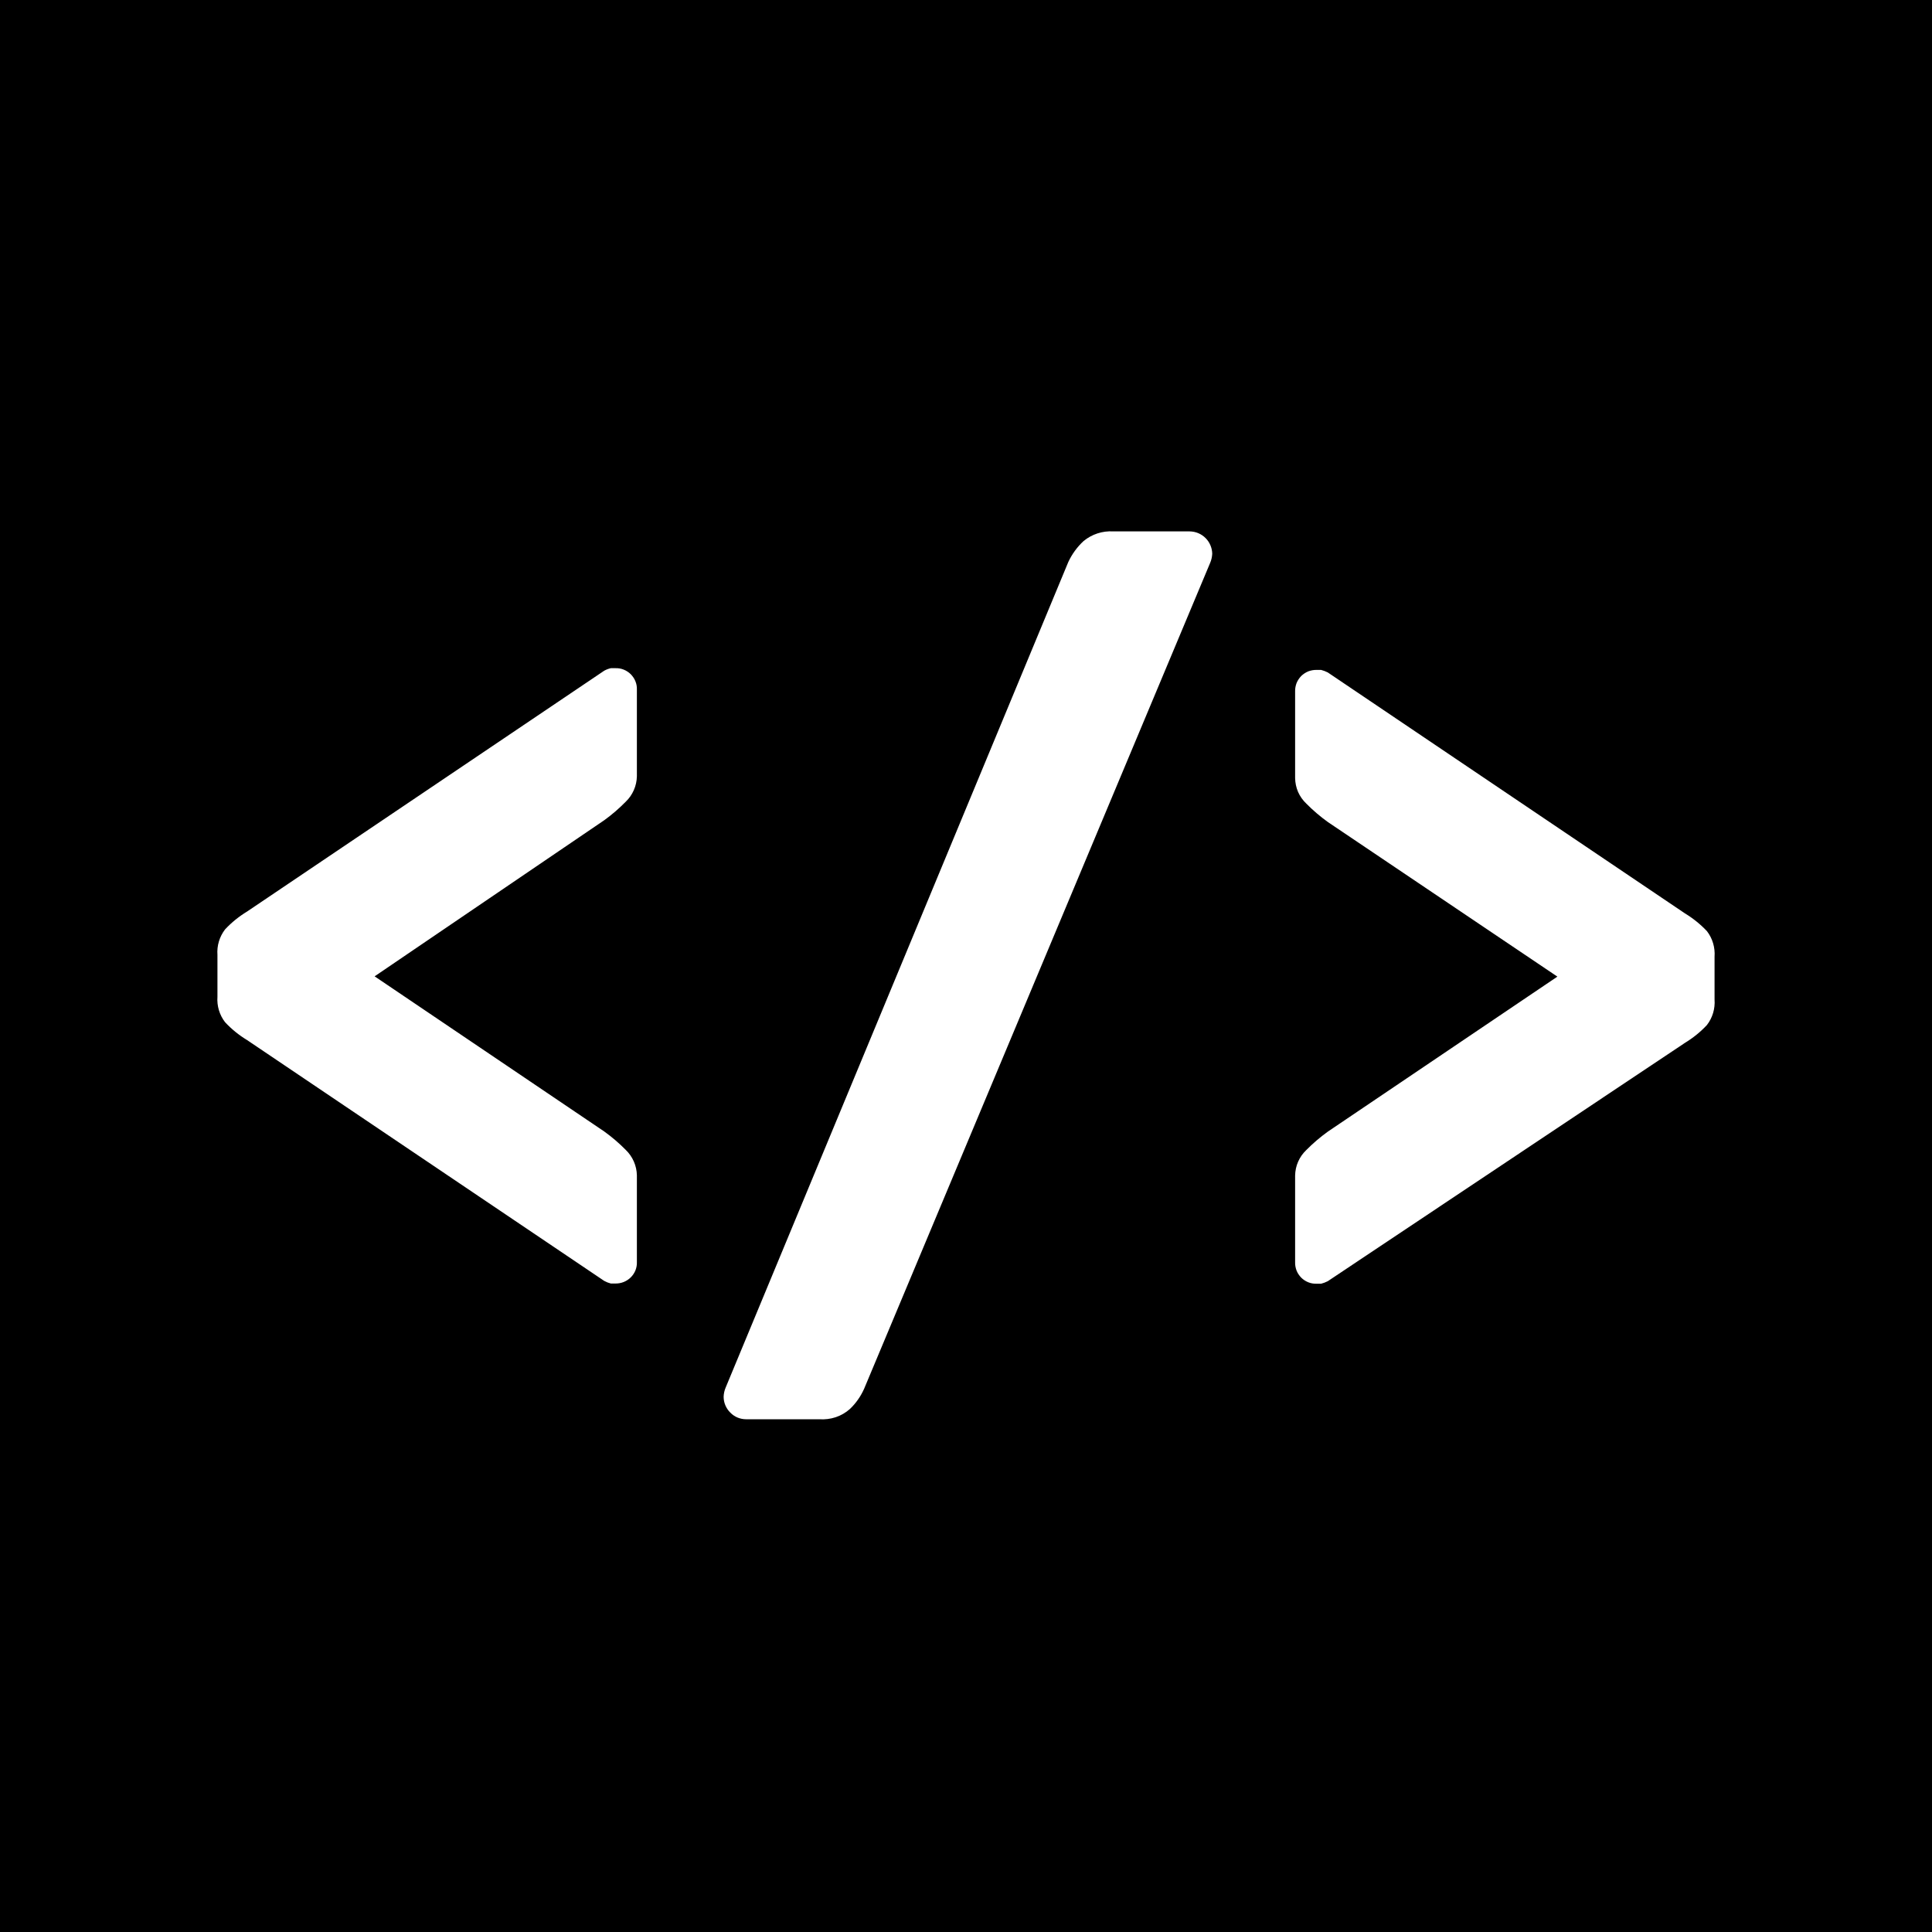
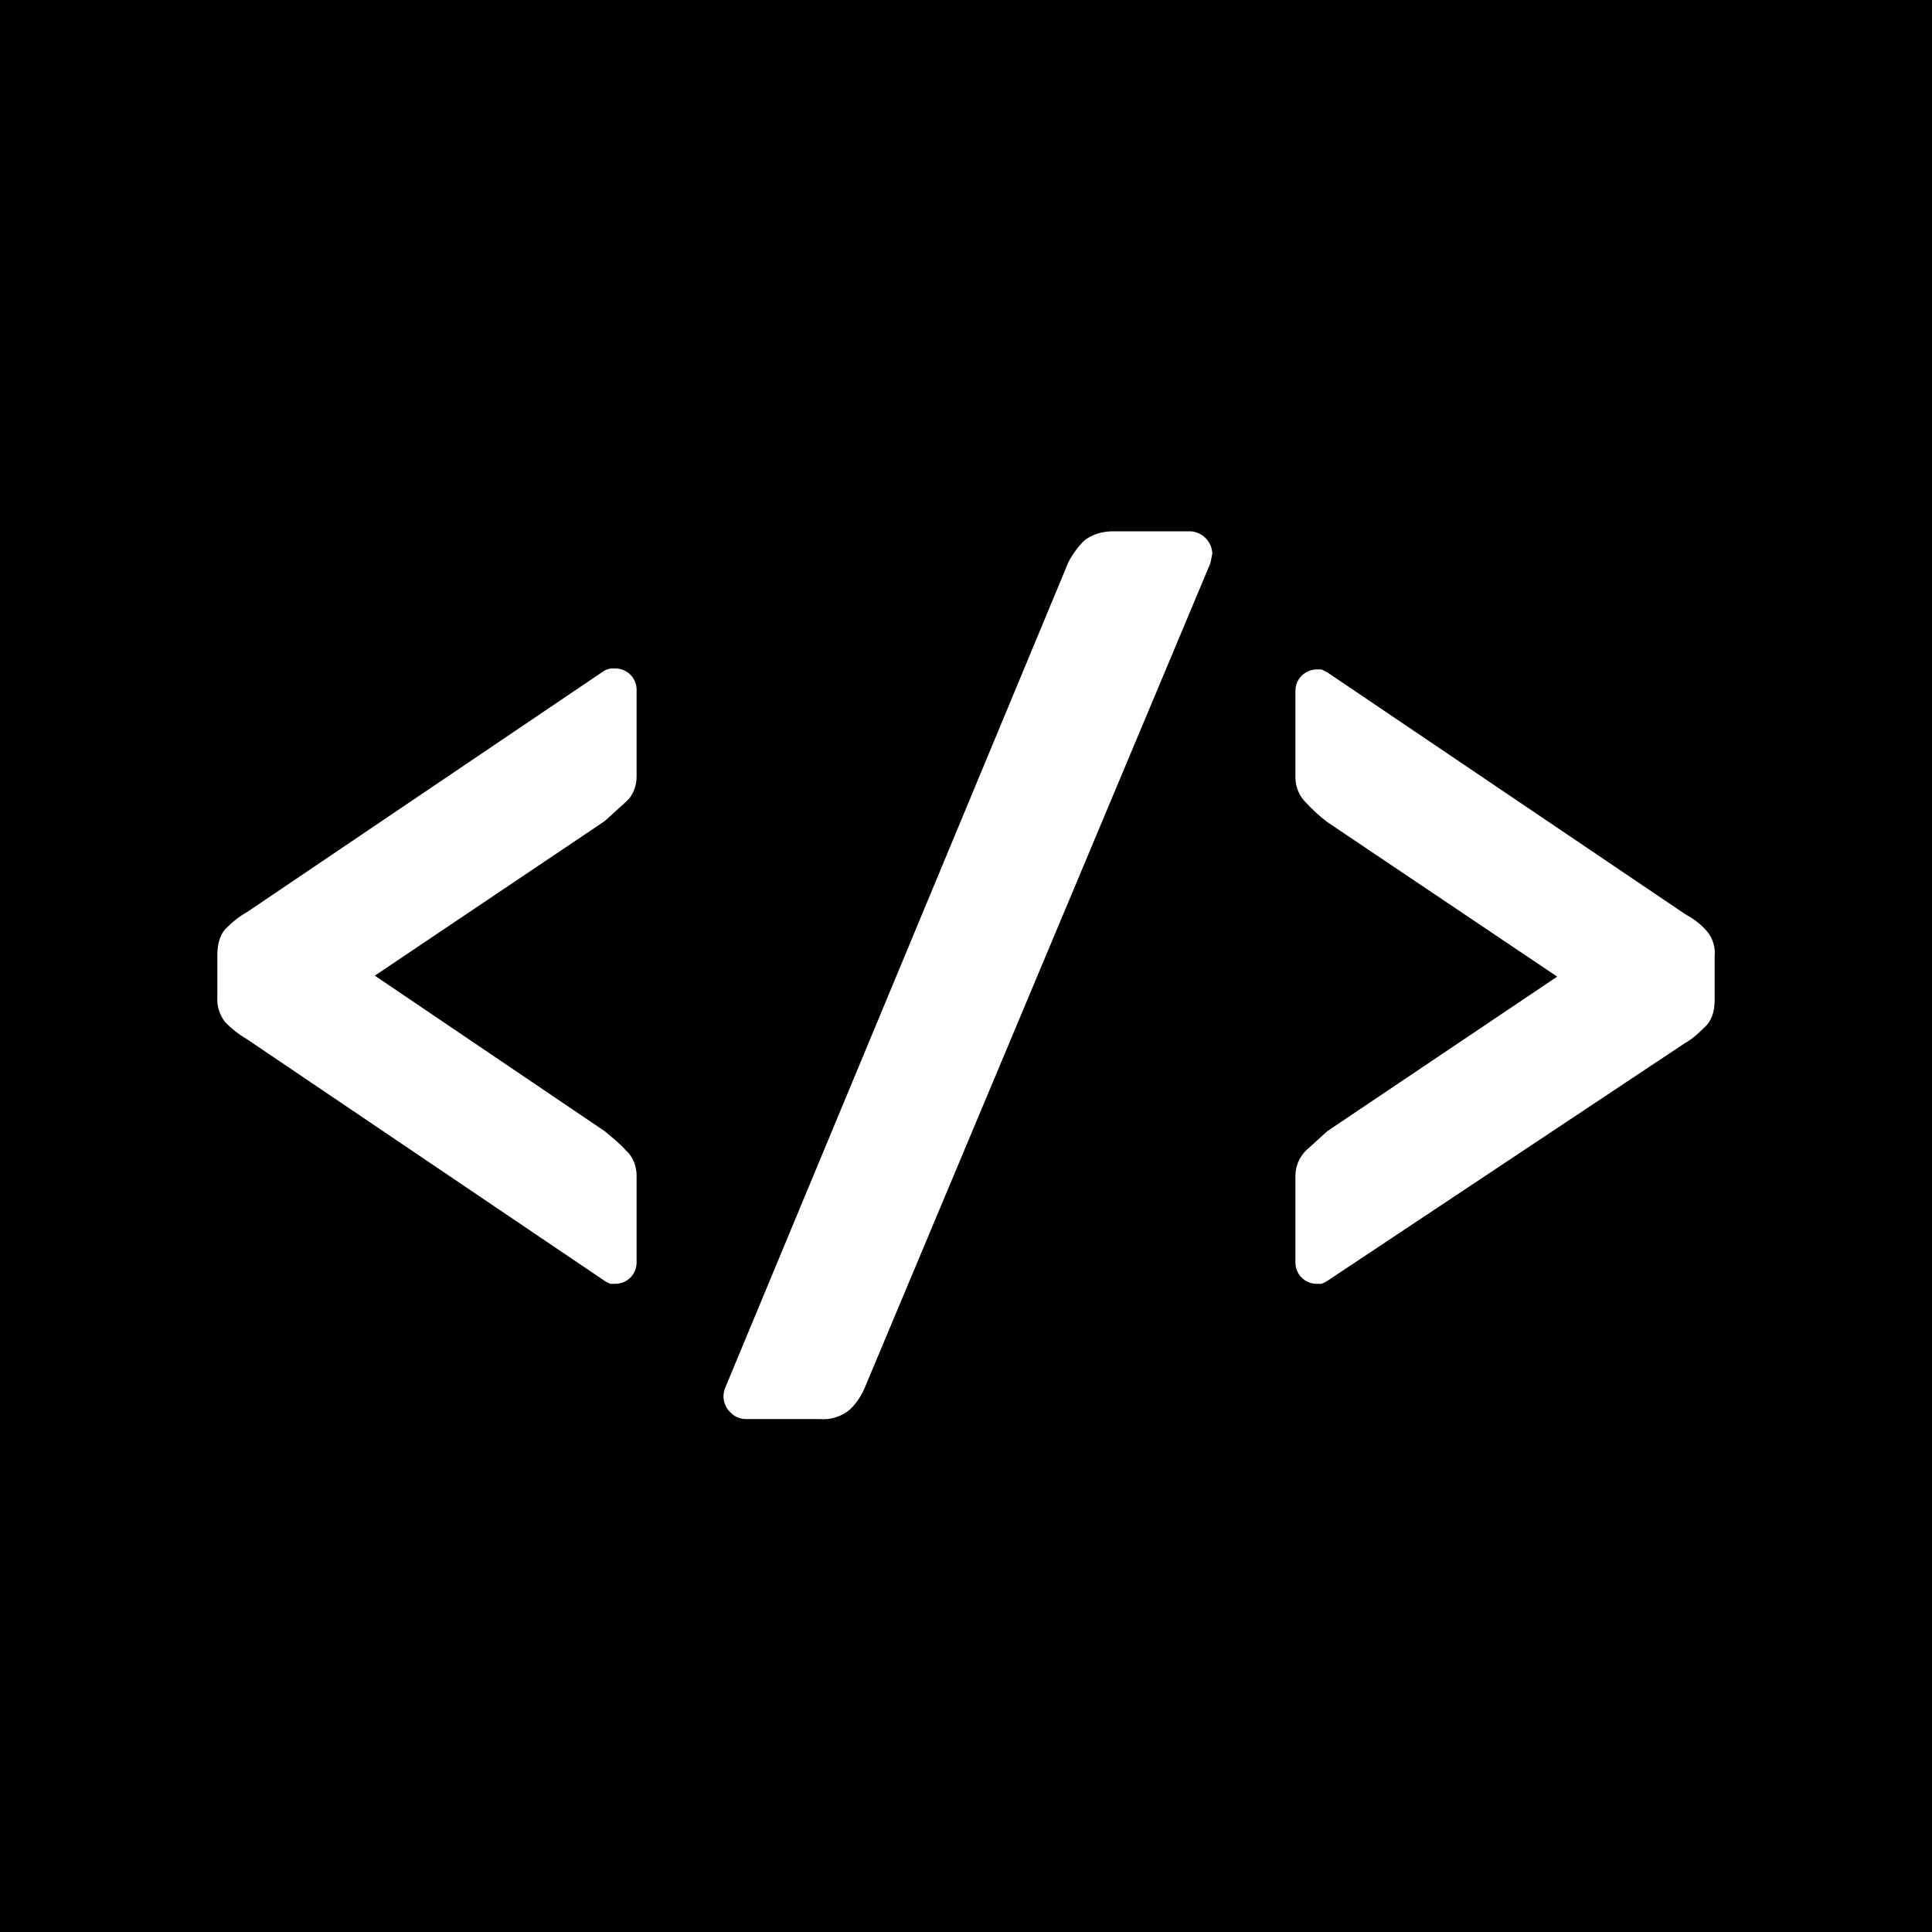
<svg xmlns="http://www.w3.org/2000/svg" viewBox="0 0 20 20">
-   <rect width="100%" height="100%" fill="black" />
-   <path d="M3.878 10.107L6.255 11.713C6.334 11.77 6.408 11.833 6.477 11.903C6.549 11.972 6.591 12.067 6.593 12.167V13.065C6.594 13.094 6.589 13.123 6.578 13.151C6.567 13.178 6.55 13.203 6.53 13.223C6.509 13.244 6.484 13.26 6.457 13.271C6.43 13.282 6.401 13.287 6.371 13.287H6.324C6.3 13.281 6.277 13.272 6.255 13.26L2.558 10.767C2.474 10.716 2.397 10.654 2.33 10.582C2.272 10.507 2.244 10.413 2.251 10.318V9.885C2.244 9.79 2.272 9.696 2.33 9.621C2.397 9.549 2.474 9.487 2.558 9.436L6.255 6.943C6.277 6.931 6.3 6.922 6.324 6.917H6.371C6.401 6.916 6.43 6.921 6.457 6.932C6.484 6.943 6.509 6.959 6.53 6.98C6.55 7.001 6.567 7.025 6.578 7.053C6.589 7.08 6.594 7.109 6.593 7.138V8.036C6.591 8.136 6.549 8.231 6.477 8.3C6.408 8.37 6.334 8.434 6.255 8.491L3.878 10.107ZM11.059 5.818C11.097 5.736 11.151 5.662 11.217 5.601C11.303 5.53 11.413 5.494 11.524 5.501H12.316C12.378 5.502 12.436 5.526 12.48 5.57C12.523 5.613 12.548 5.672 12.549 5.733C12.547 5.766 12.54 5.798 12.527 5.828L8.946 14.375C8.911 14.454 8.861 14.526 8.798 14.586C8.755 14.624 8.705 14.653 8.651 14.671C8.596 14.689 8.539 14.696 8.481 14.692H7.723C7.693 14.692 7.663 14.686 7.634 14.674C7.606 14.662 7.581 14.645 7.56 14.623C7.538 14.602 7.521 14.576 7.509 14.548C7.497 14.52 7.491 14.49 7.491 14.459C7.492 14.427 7.499 14.394 7.512 14.364L11.059 5.818ZM13.745 8.509C13.666 8.452 13.591 8.388 13.523 8.319C13.487 8.285 13.458 8.244 13.438 8.199C13.418 8.153 13.408 8.104 13.407 8.055V7.157C13.406 7.128 13.412 7.098 13.422 7.071C13.433 7.044 13.45 7.019 13.47 6.998C13.491 6.978 13.516 6.961 13.543 6.95C13.57 6.94 13.6 6.934 13.629 6.935H13.676C13.7 6.941 13.723 6.95 13.745 6.961L17.442 9.455C17.526 9.506 17.603 9.568 17.67 9.639C17.728 9.714 17.756 9.809 17.749 9.904V10.347C17.756 10.442 17.728 10.536 17.67 10.611C17.603 10.683 17.526 10.745 17.442 10.796L13.745 13.263C13.723 13.274 13.7 13.283 13.676 13.289H13.629C13.6 13.29 13.57 13.285 13.543 13.274C13.516 13.263 13.491 13.247 13.47 13.226C13.45 13.205 13.433 13.181 13.422 13.153C13.412 13.126 13.406 13.097 13.407 13.068V12.169C13.408 12.12 13.418 12.071 13.438 12.026C13.458 11.98 13.487 11.939 13.523 11.905C13.591 11.836 13.666 11.772 13.745 11.715L16.122 10.11L13.745 8.509Z" fill="white" />
+   <rect width="100%" height="100%" />
+   <path fill="#fff" d="m3.88 10.1 2.38 1.61c.07.06.15.12.22.2.07.06.11.16.11.26v.9a.22.22 0 0 1-.22.22h-.05a.3.3 0 0 1-.06-.03l-3.7-2.5a1.08 1.08 0 0 1-.23-.18.38.38 0 0 1-.08-.26v-.43c0-.1.02-.2.08-.27.07-.07.14-.13.23-.18l3.7-2.5a.3.3 0 0 1 .06-.02h.05a.22.22 0 0 1 .22.22v.9c0 .1-.04.2-.11.26l-.22.2-2.38 1.6Zm7.18-4.28c.04-.08.1-.16.16-.22.08-.07.2-.1.3-.1h.8a.24.24 0 0 1 .23.23l-.02.1-3.58 8.54a.67.67 0 0 1-.15.22.43.43 0 0 1-.32.1h-.76a.22.22 0 0 1-.16-.07.23.23 0 0 1-.05-.26l3.55-8.54Zm2.68 2.69a1.71 1.71 0 0 1-.22-.2.37.37 0 0 1-.11-.26v-.9a.22.22 0 0 1 .13-.2.22.22 0 0 1 .09-.02h.05l.06.03 3.7 2.5c.09.05.16.1.23.18.06.07.09.17.08.26v.45c0 .1-.02.19-.08.26-.07.07-.14.14-.23.19l-3.7 2.46a.34.34 0 0 1-.06.03h-.05a.22.22 0 0 1-.22-.22v-.9a.37.37 0 0 1 .11-.26l.22-.2 2.38-1.6-2.38-1.6Z" />
</svg>
